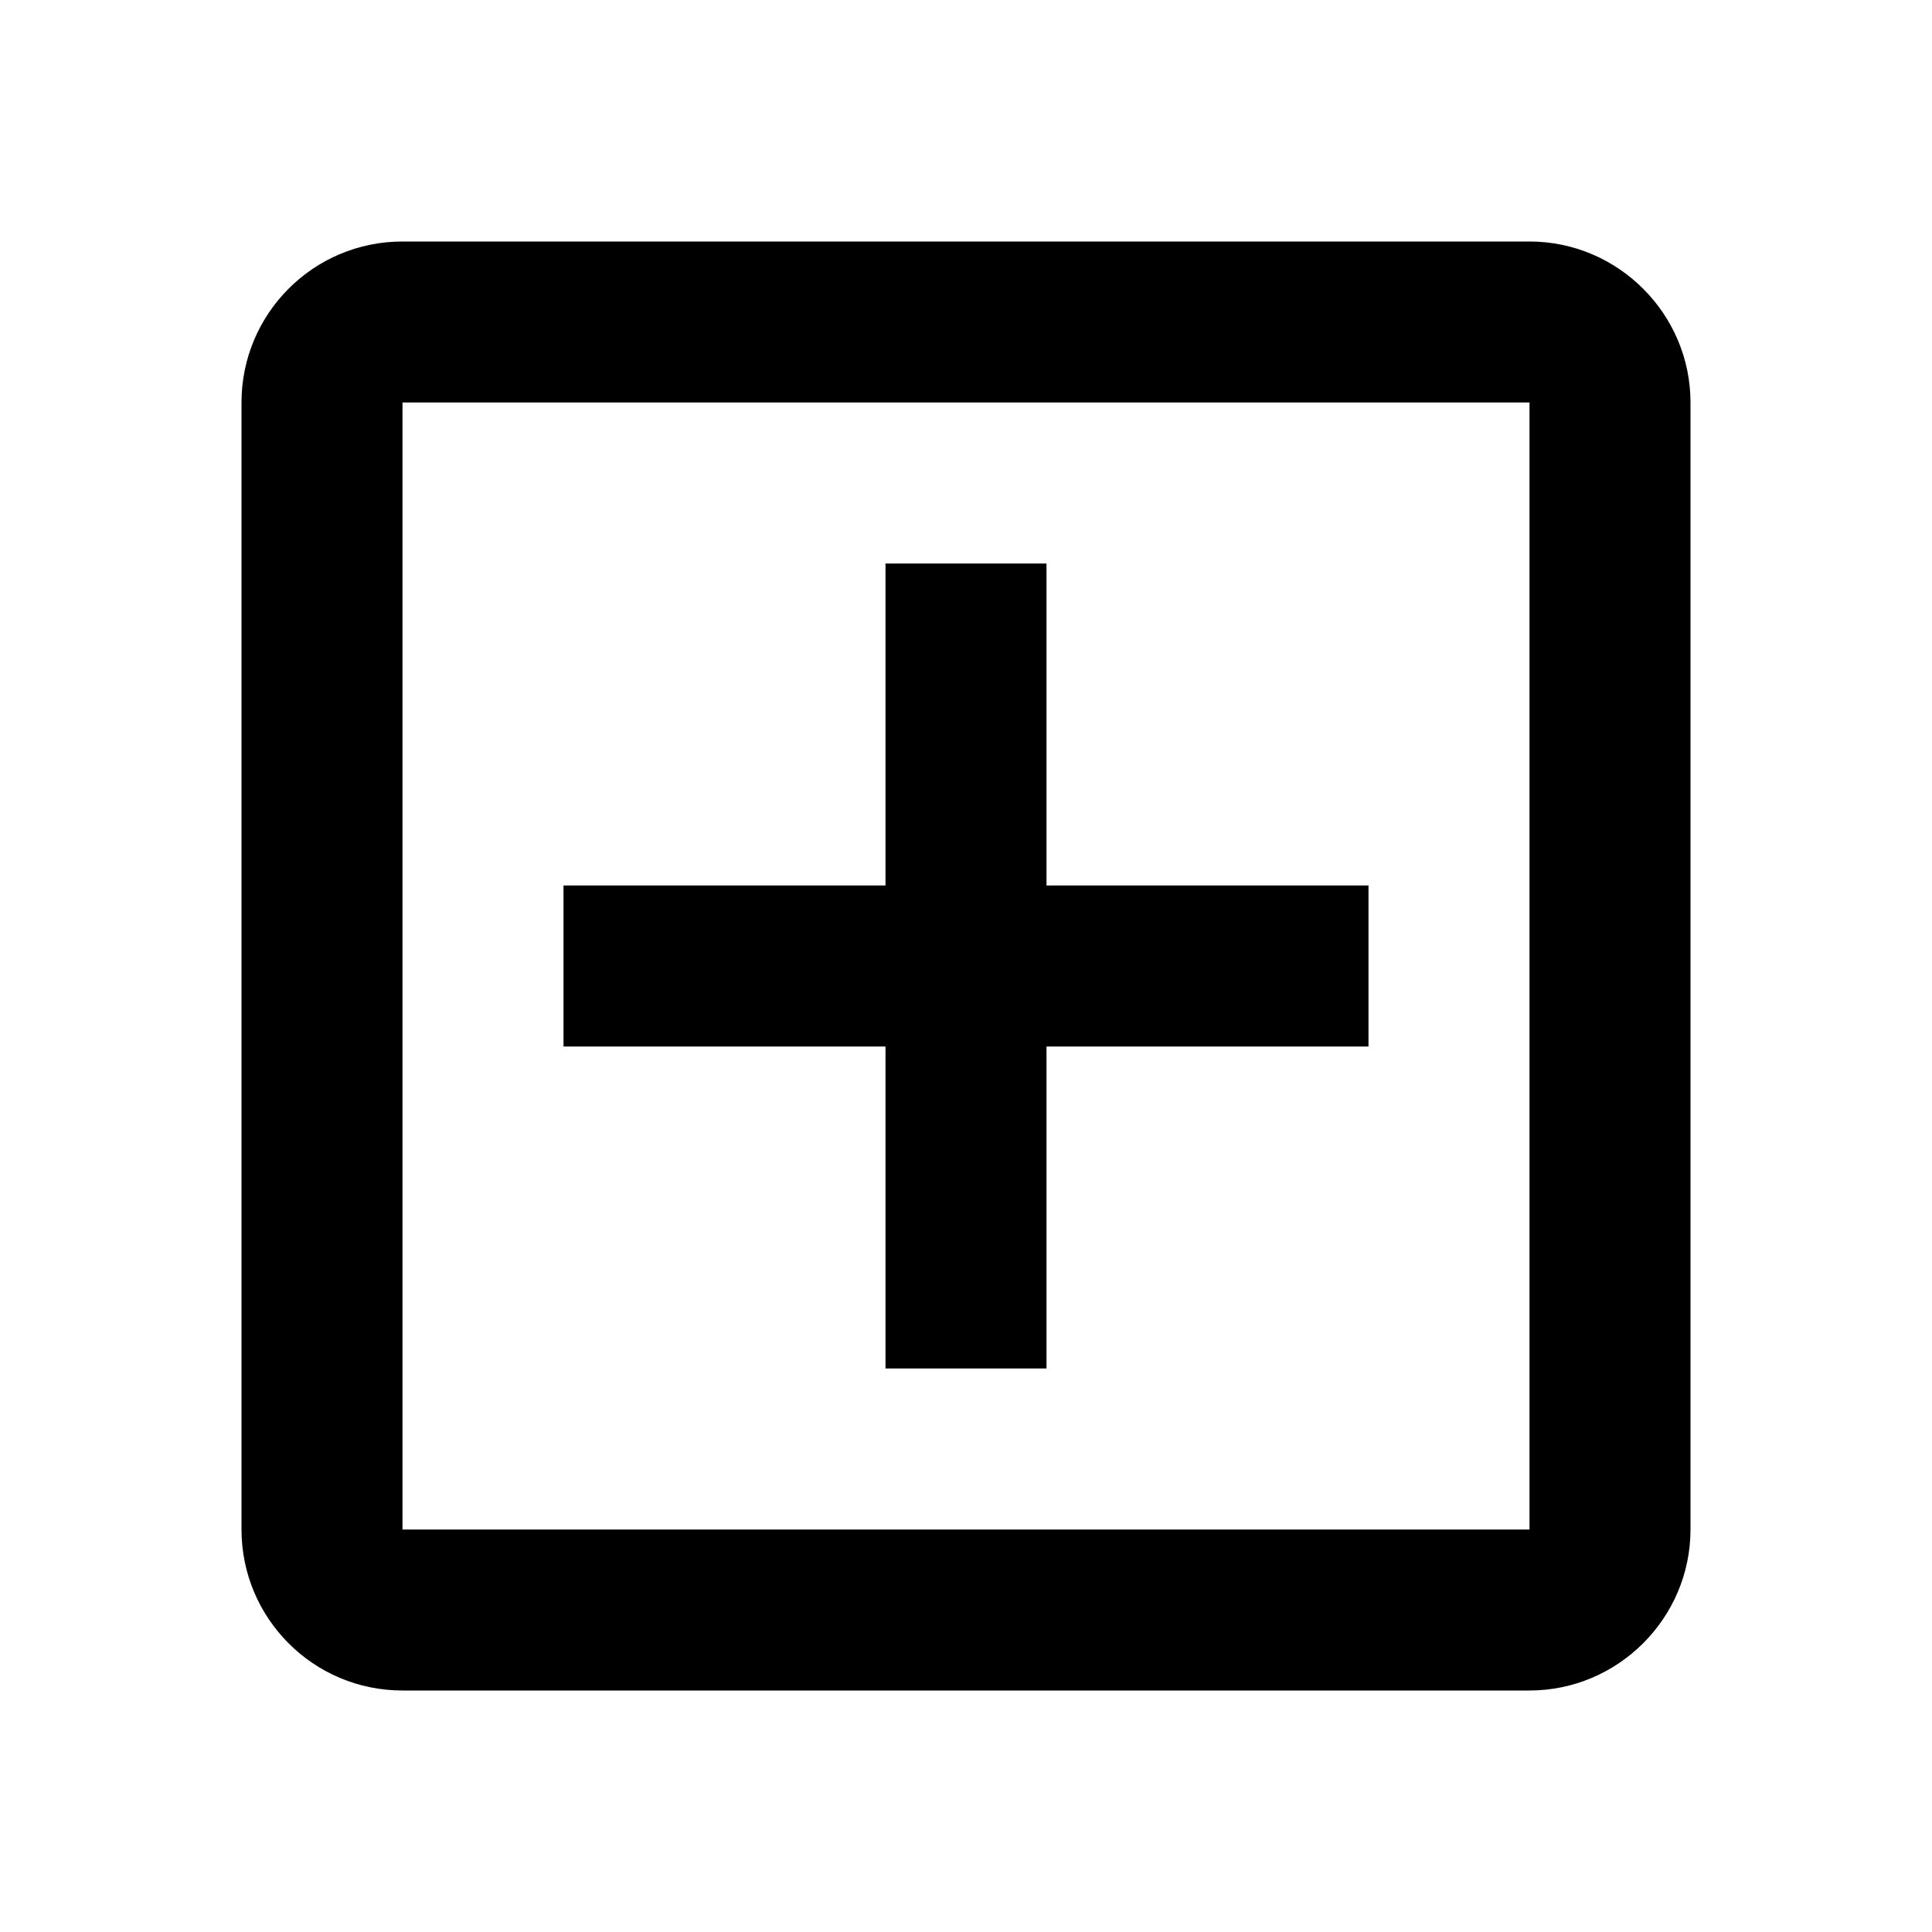
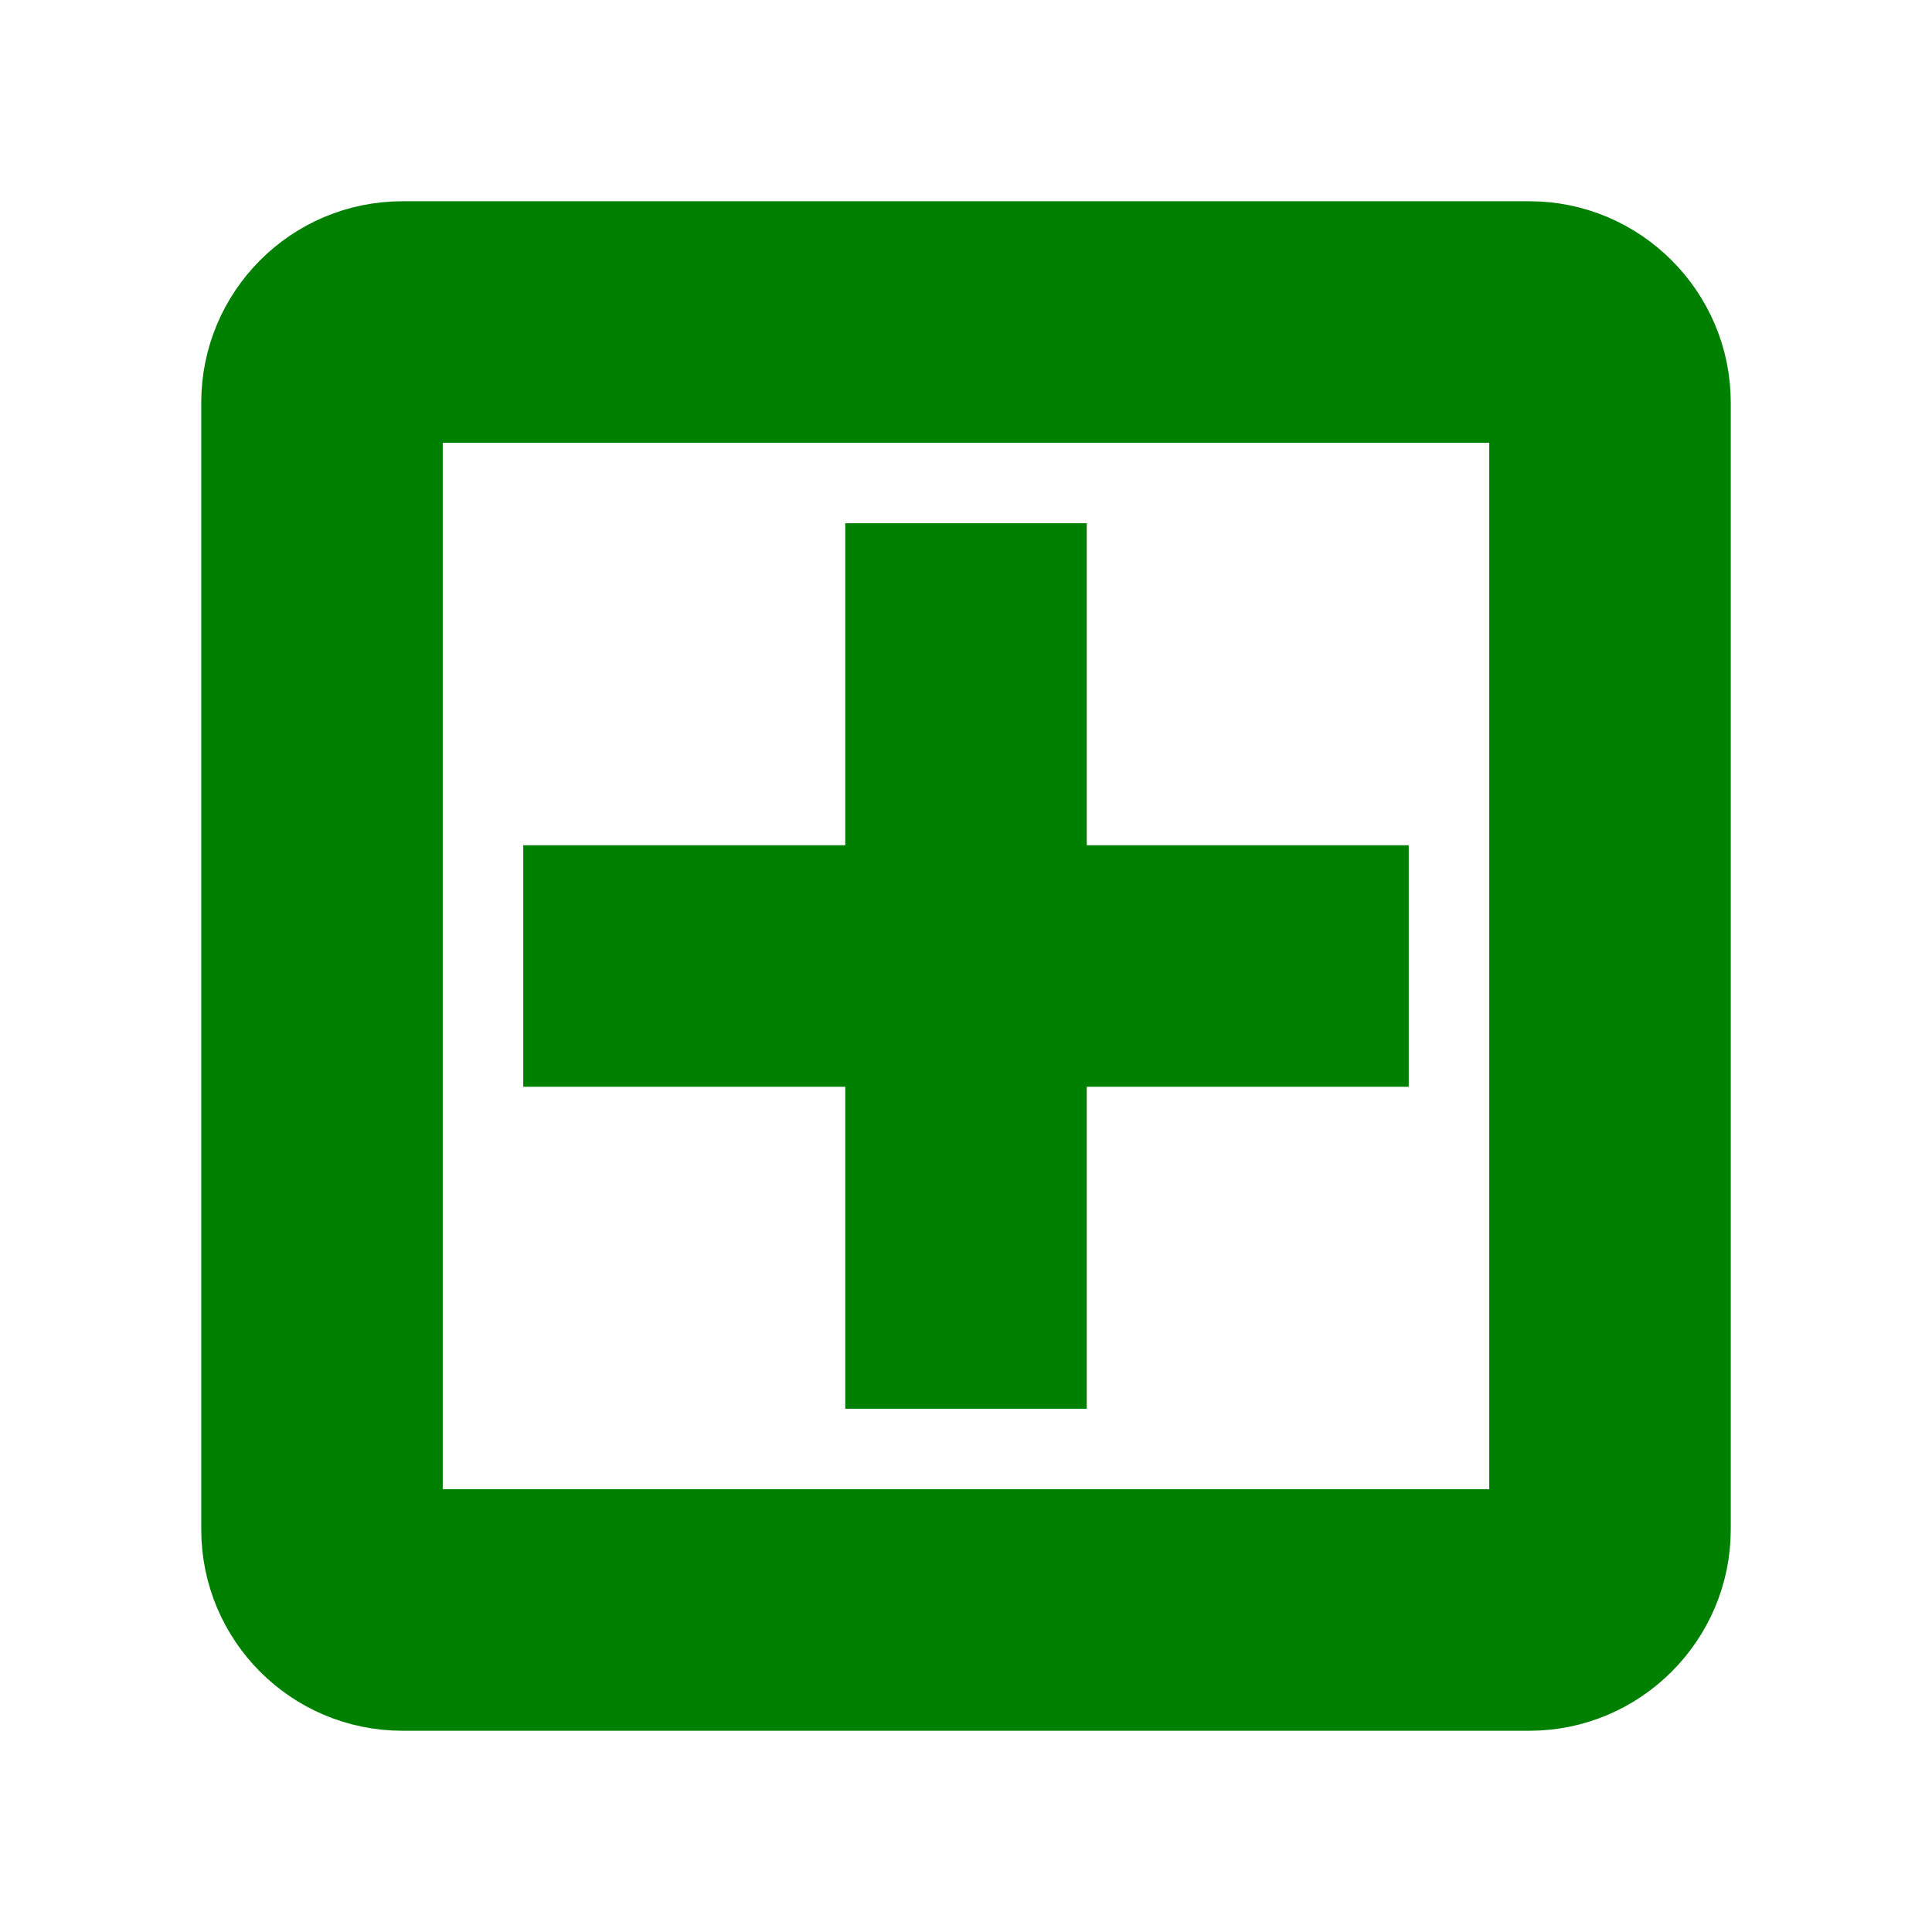
<svg xmlns="http://www.w3.org/2000/svg" width="24" height="24" viewBox="0 0 24 24">
  <path fill="none" d="M0 0h24v24H0V0z" />
-   <path d="M19 3H5c-1.11 0-2 .9-2 2v14c0 1.1.89 2 2 2h14c1.1 0 2-.9 2-2V5c0-1.1-.9-2-2-2zm0 16H5V5h14v14zm-8-2h2v-4h4v-2h-4V7h-2v4H7v2h4z" />
+   <path d="M19 3H5c-1.11 0-2 .9-2 2v14c0 1.1.89 2 2 2h14c1.1 0 2-.9 2-2V5c0-1.1-.9-2-2-2zm0 16H5V5h14v14zm-8-2h2v-4h4v-2h-4V7h-2v4H7v2h4z" stroke="green" fill="green" />
</svg>
